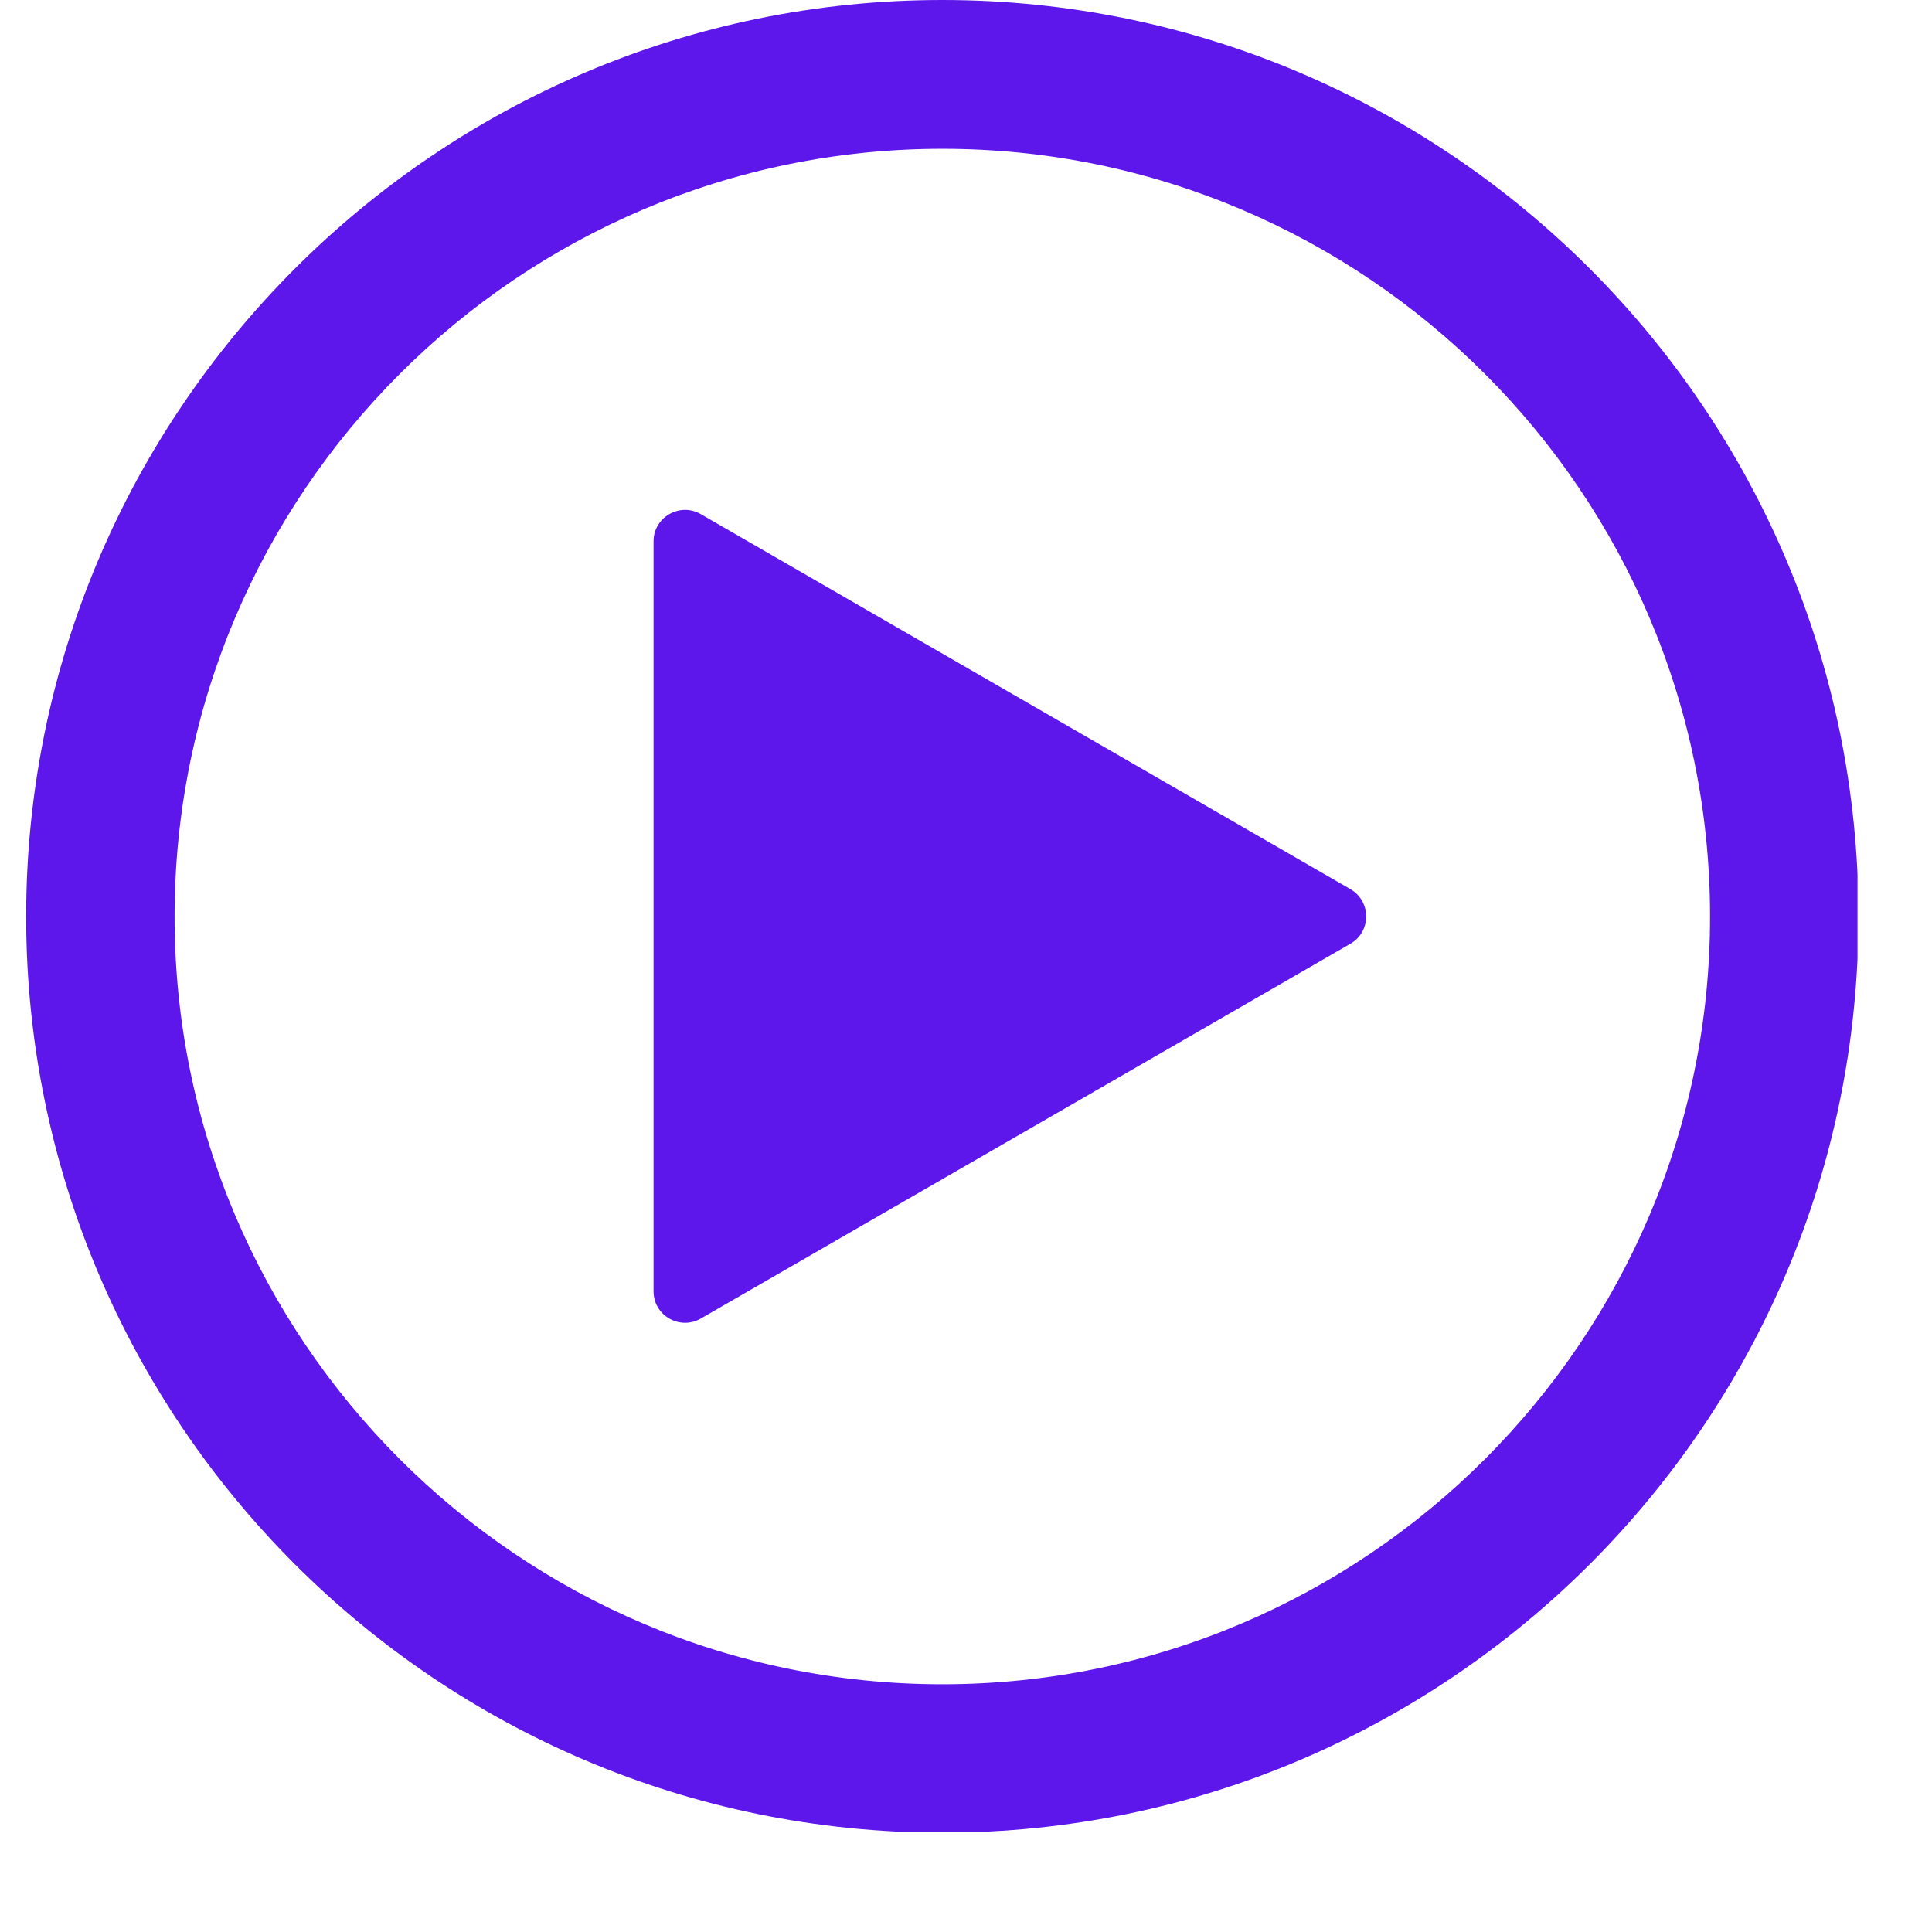
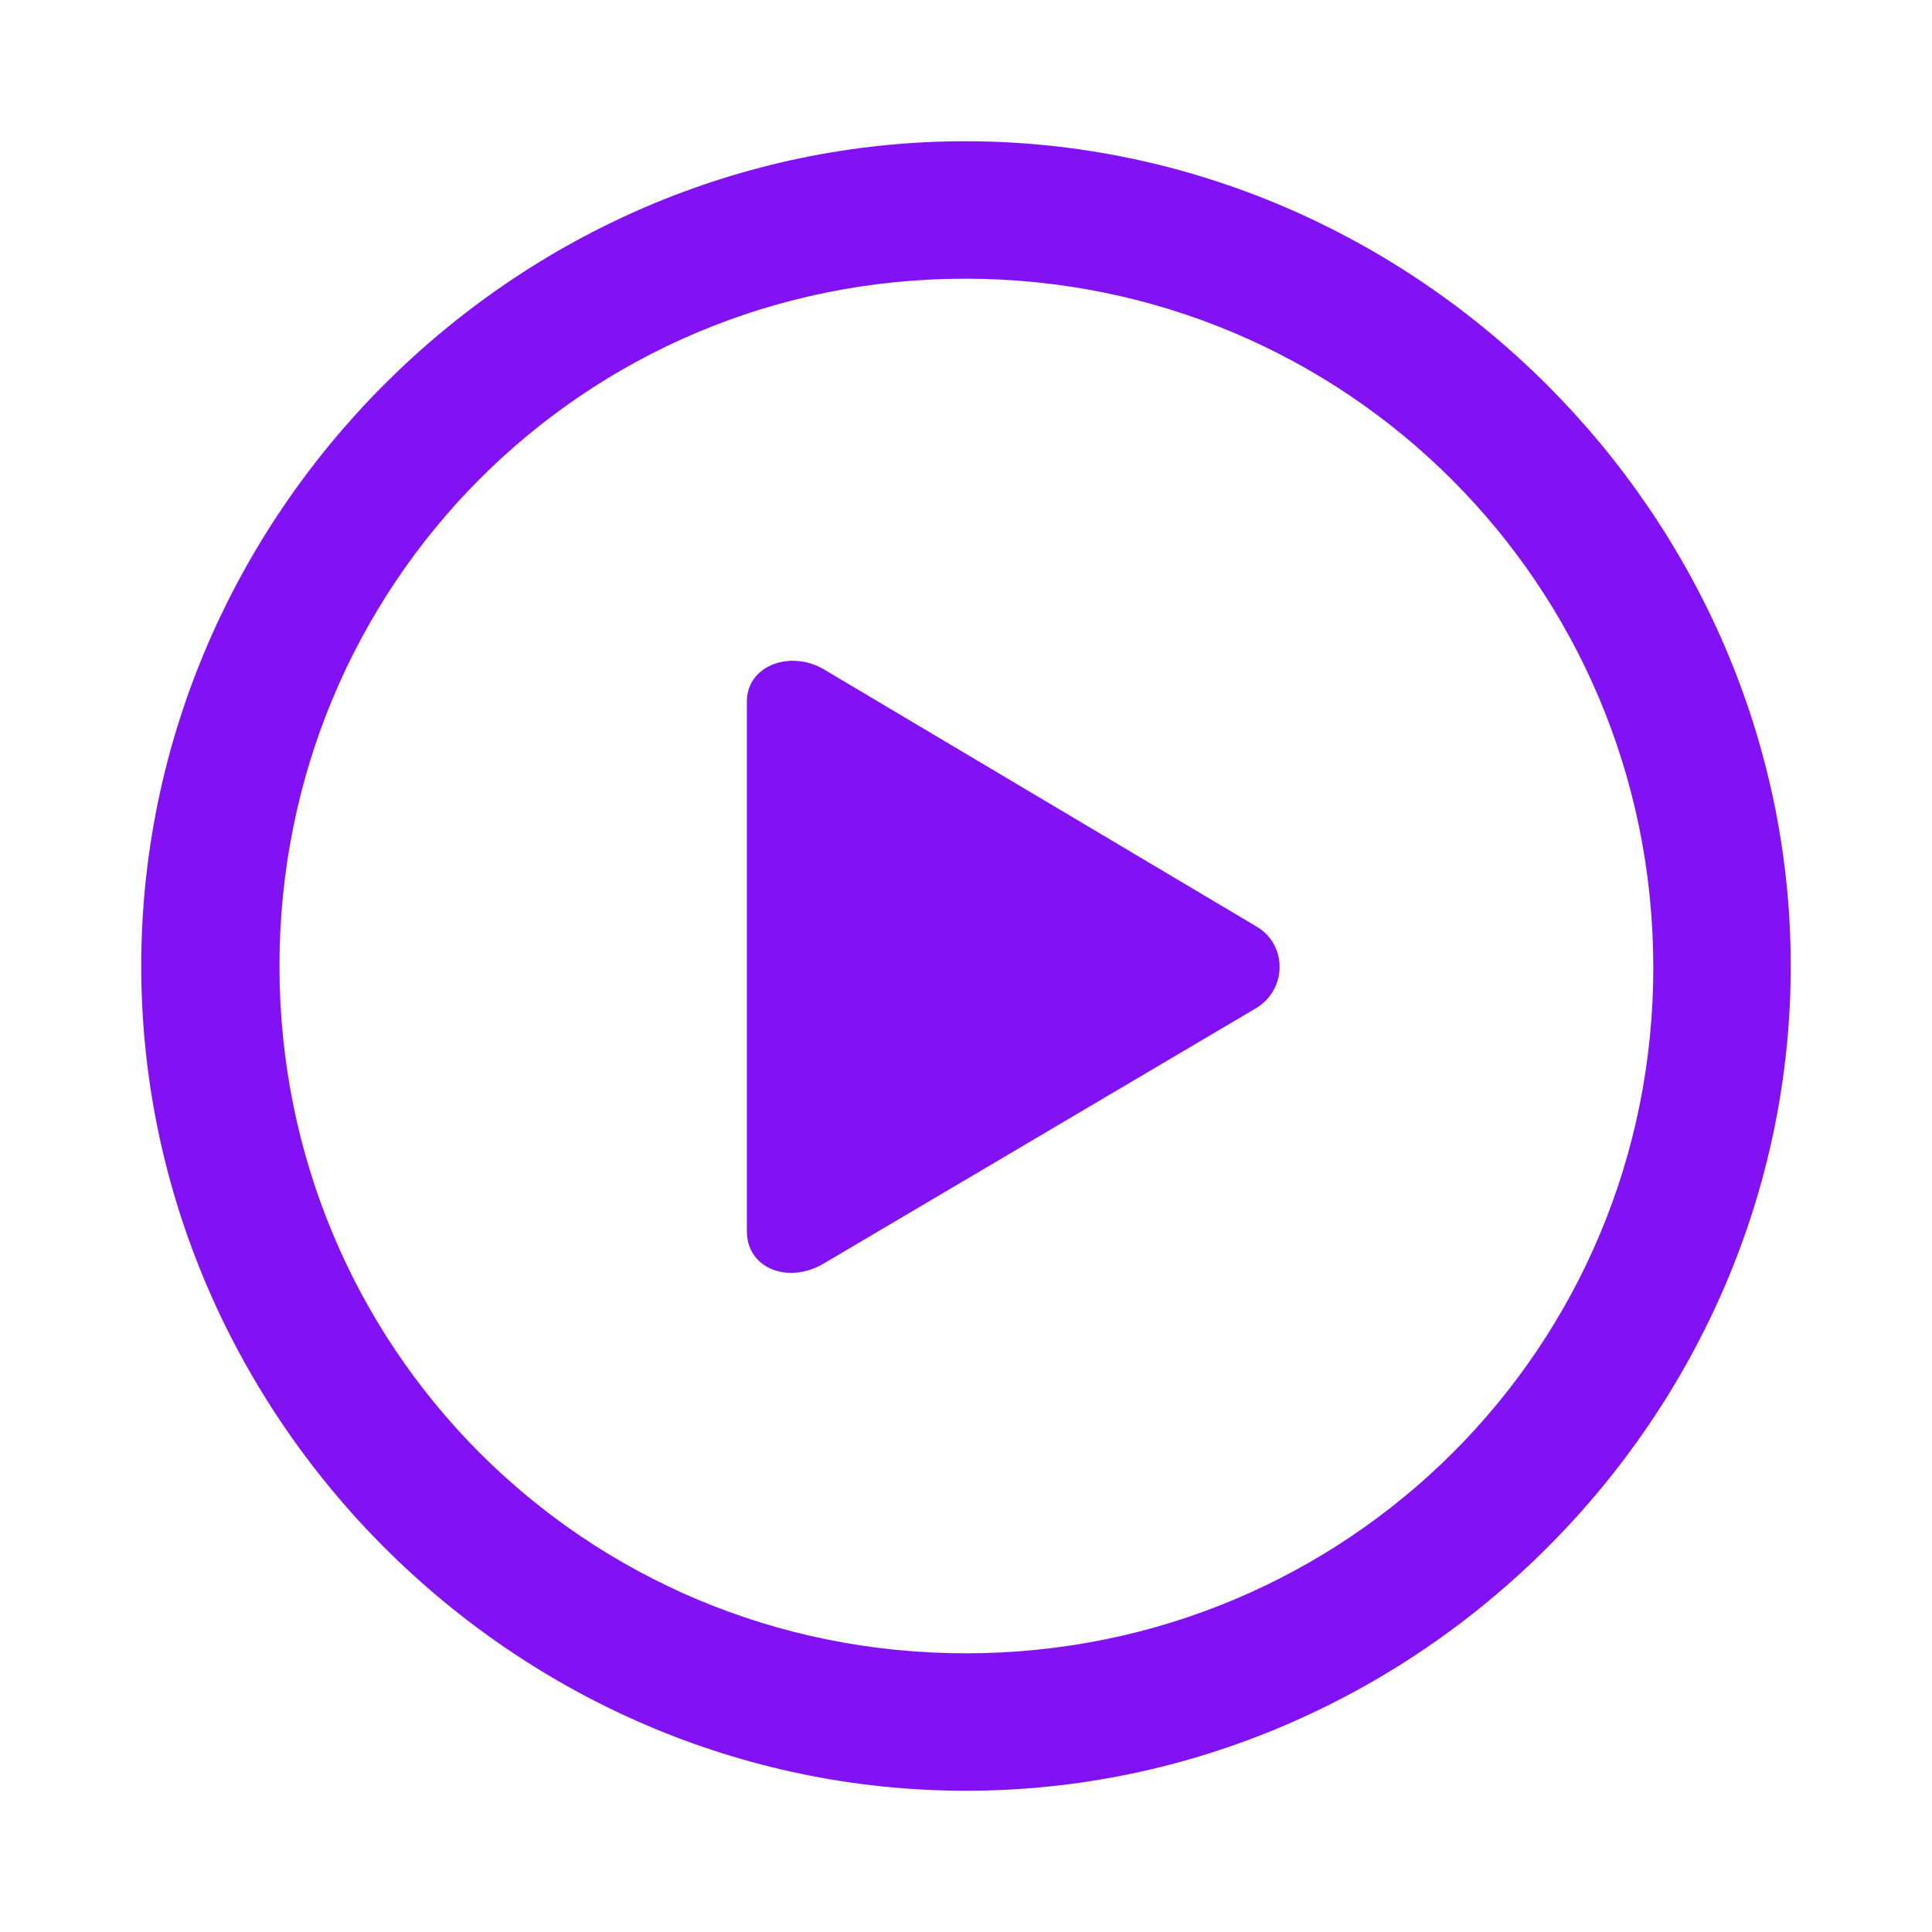
- <svg xmlns="http://www.w3.org/2000/svg" width="500" zoomAndPan="magnify" viewBox="0 0 375 375" height="500" preserveAspectRatio="xMidYMid meet" version="1.0">
-   <defs>
-     <clipPath id="3765012e1d">
-       <path d="M 5.043 0 L 360.543 0 L 360.543 355.5 L 5.043 355.5 Z M 5.043 0 " clip-rule="nonzero" />
-     </clipPath>
-   </defs>
-   <g clip-path="url(#3765012e1d)">
-     <path fill="#5e17eb" d="M 182.906 0 C 84.816 0 5.078 79.809 5.078 177.898 C 5.078 275.984 84.816 355.723 182.906 355.723 C 280.992 355.723 360.73 275.984 360.73 177.898 C 360.73 79.809 280.992 0 182.906 0 Z M 182.906 326.914 C 100.75 326.914 33.887 260.051 33.887 177.898 C 33.887 95.742 100.75 28.879 182.906 28.879 C 265.062 28.879 331.922 95.742 331.922 177.898 C 331.922 260.051 265.062 326.914 182.906 326.914 Z M 182.906 326.914 " fill-opacity="1" fill-rule="nonzero" />
+ <svg xmlns="http://www.w3.org/2000/svg" fill="#8212F3" width="800px" height="800px" viewBox="0 0 56 56">
+   <g id="SVGRepo_bgCarrier" stroke-width="0" />
+   <g id="SVGRepo_tracerCarrier" stroke-linecap="round" stroke-linejoin="round" />
+   <g id="SVGRepo_iconCarrier">
+     <path d="M 28 51.906 C 41.055 51.906 51.906 41.078 51.906 28 C 51.906 14.945 41.031 4.094 27.977 4.094 C 14.898 4.094 4.094 14.945 4.094 28 C 4.094 41.078 14.922 51.906 28 51.906 Z M 28 47.922 C 16.937 47.922 8.101 39.062 8.101 28 C 8.101 16.961 16.914 8.078 27.977 8.078 C 39.016 8.078 47.898 16.961 47.922 28 C 47.945 39.062 39.039 47.922 28 47.922 Z M 23.875 36.625 L 36.414 29.219 C 37.328 28.656 37.305 27.367 36.414 26.852 L 23.875 19.398 C 22.914 18.836 21.648 19.281 21.648 20.336 L 21.648 35.688 C 21.648 36.766 22.844 37.234 23.875 36.625 Z" />
  </g>
-   <path fill="#5e17eb" d="M 262.074 172.562 L 136.031 99.797 C 131.977 97.449 126.855 100.363 126.855 105.059 L 126.855 250.664 C 126.855 255.359 131.977 258.273 136.031 255.926 L 262.145 183.16 C 266.199 180.812 266.199 174.91 262.074 172.562 Z M 262.074 172.562 " fill-opacity="1" fill-rule="nonzero" />
</svg>
